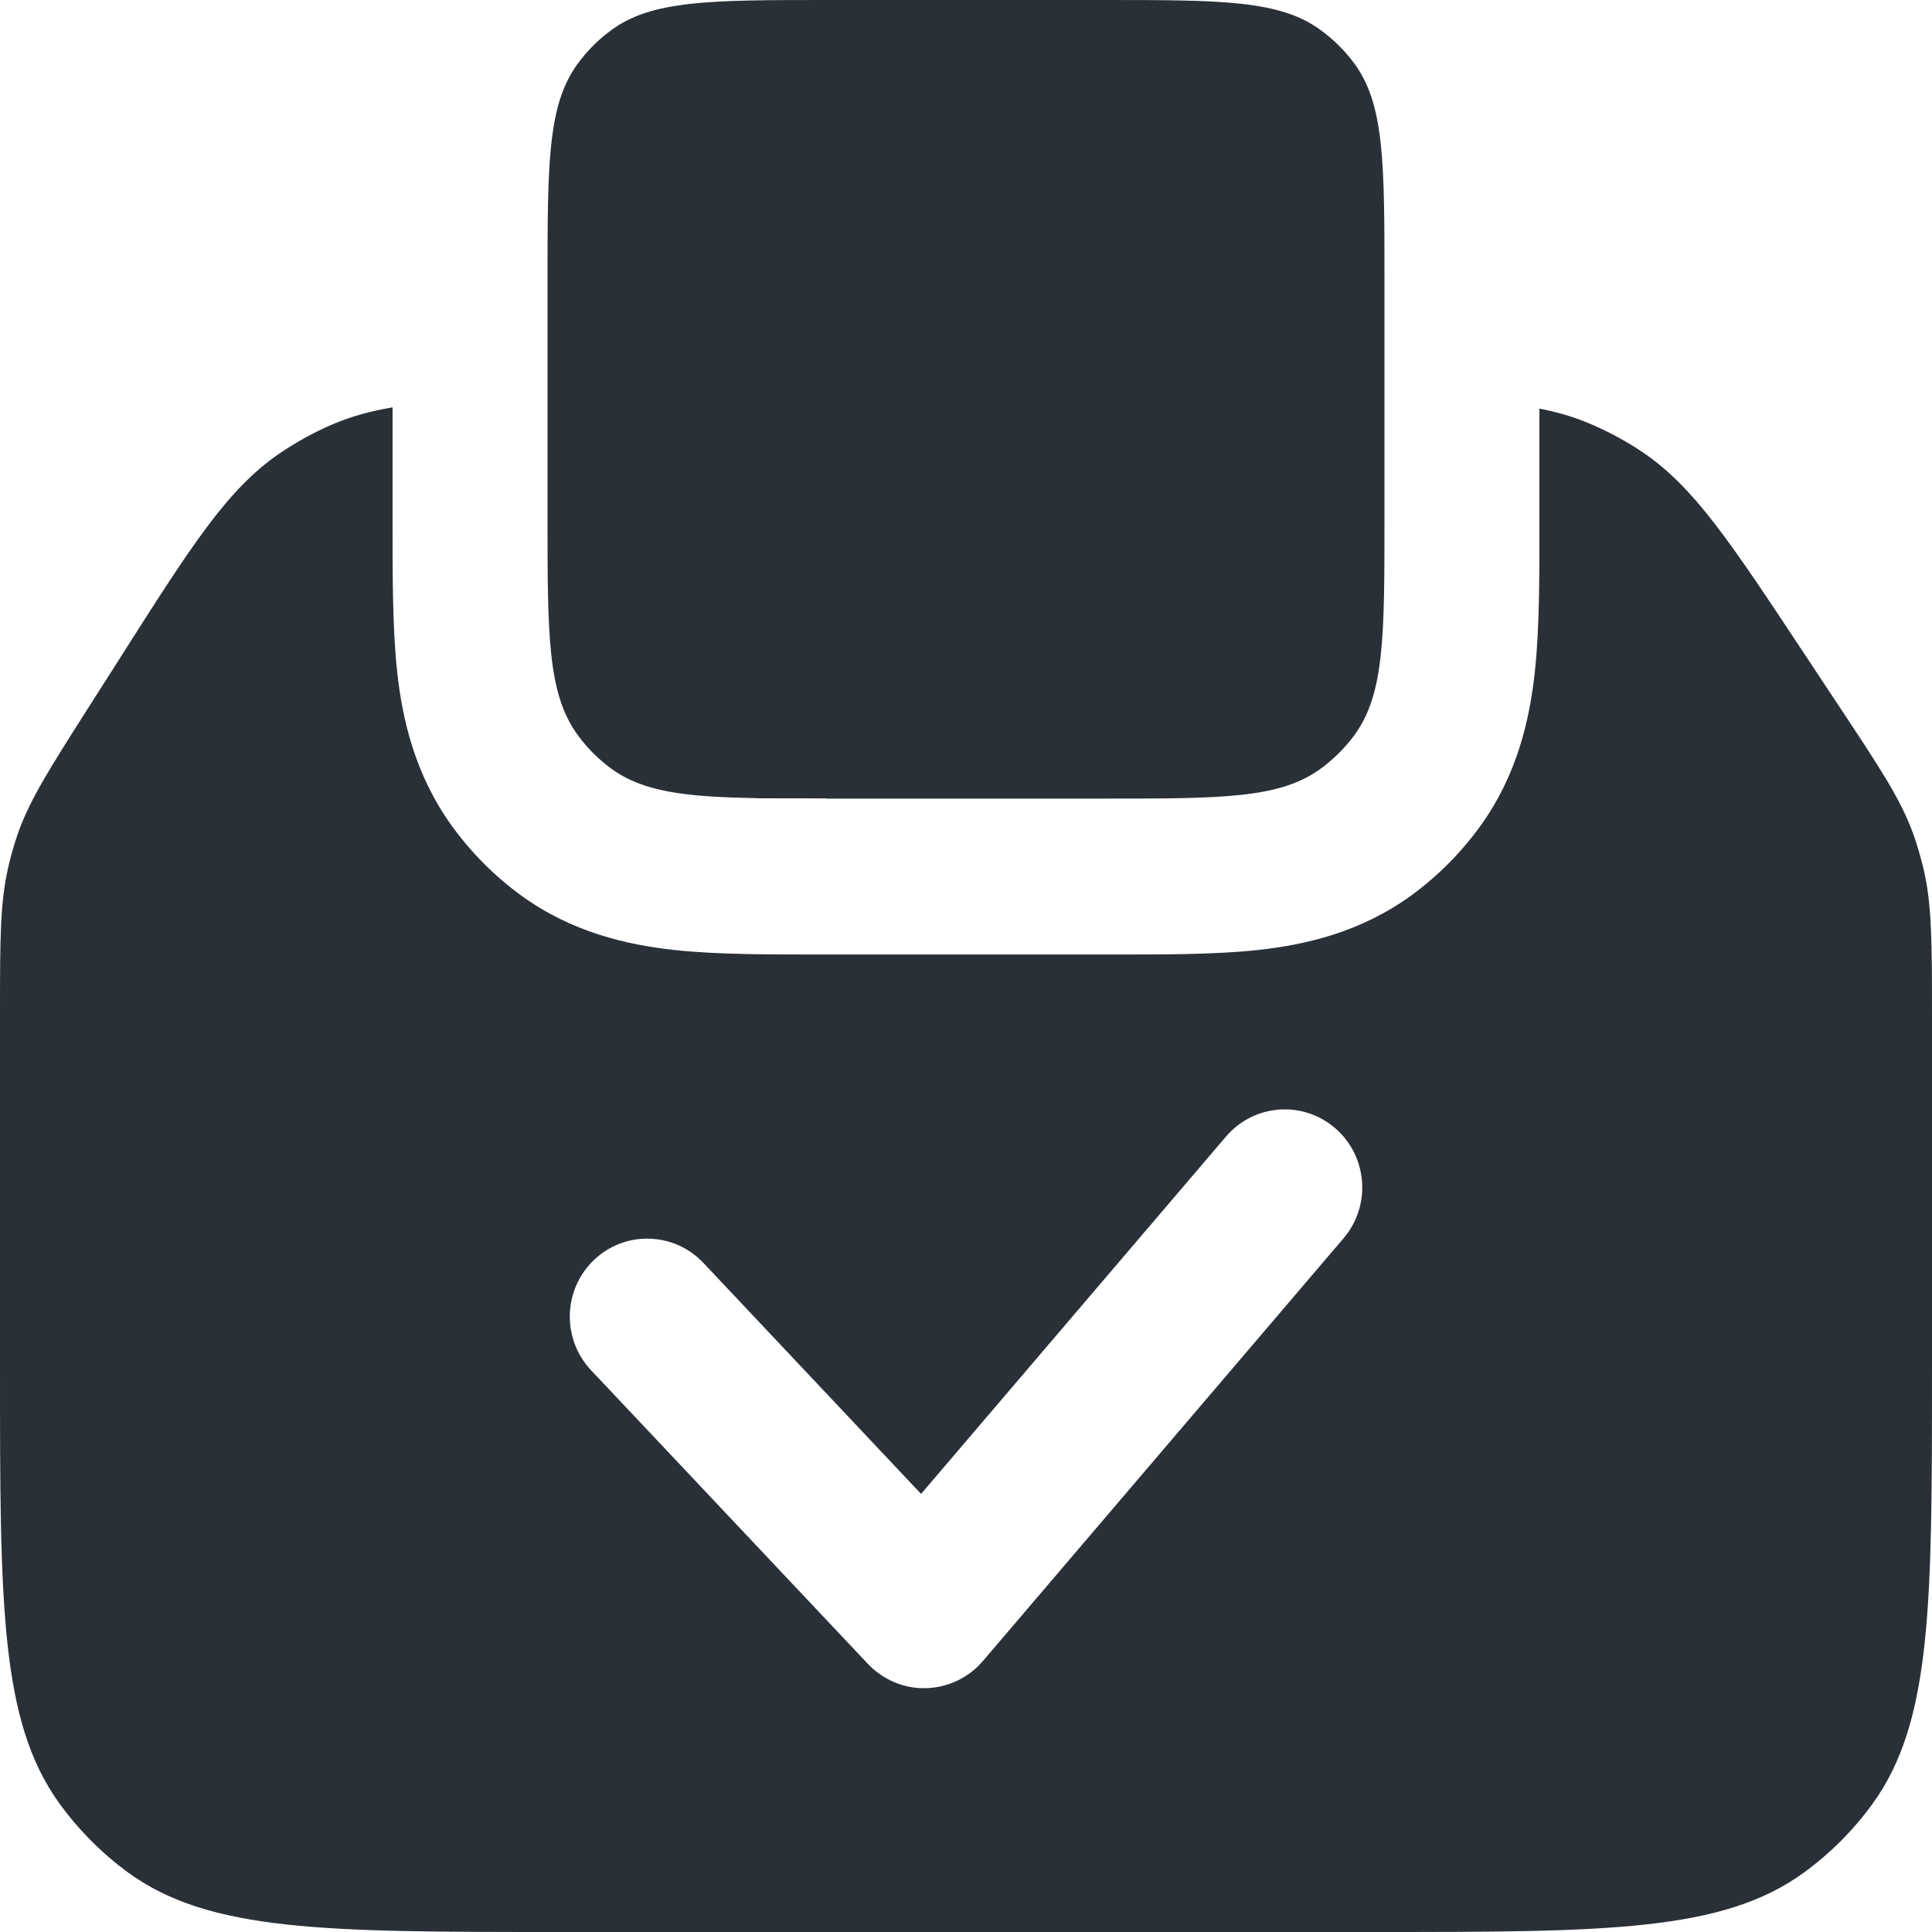
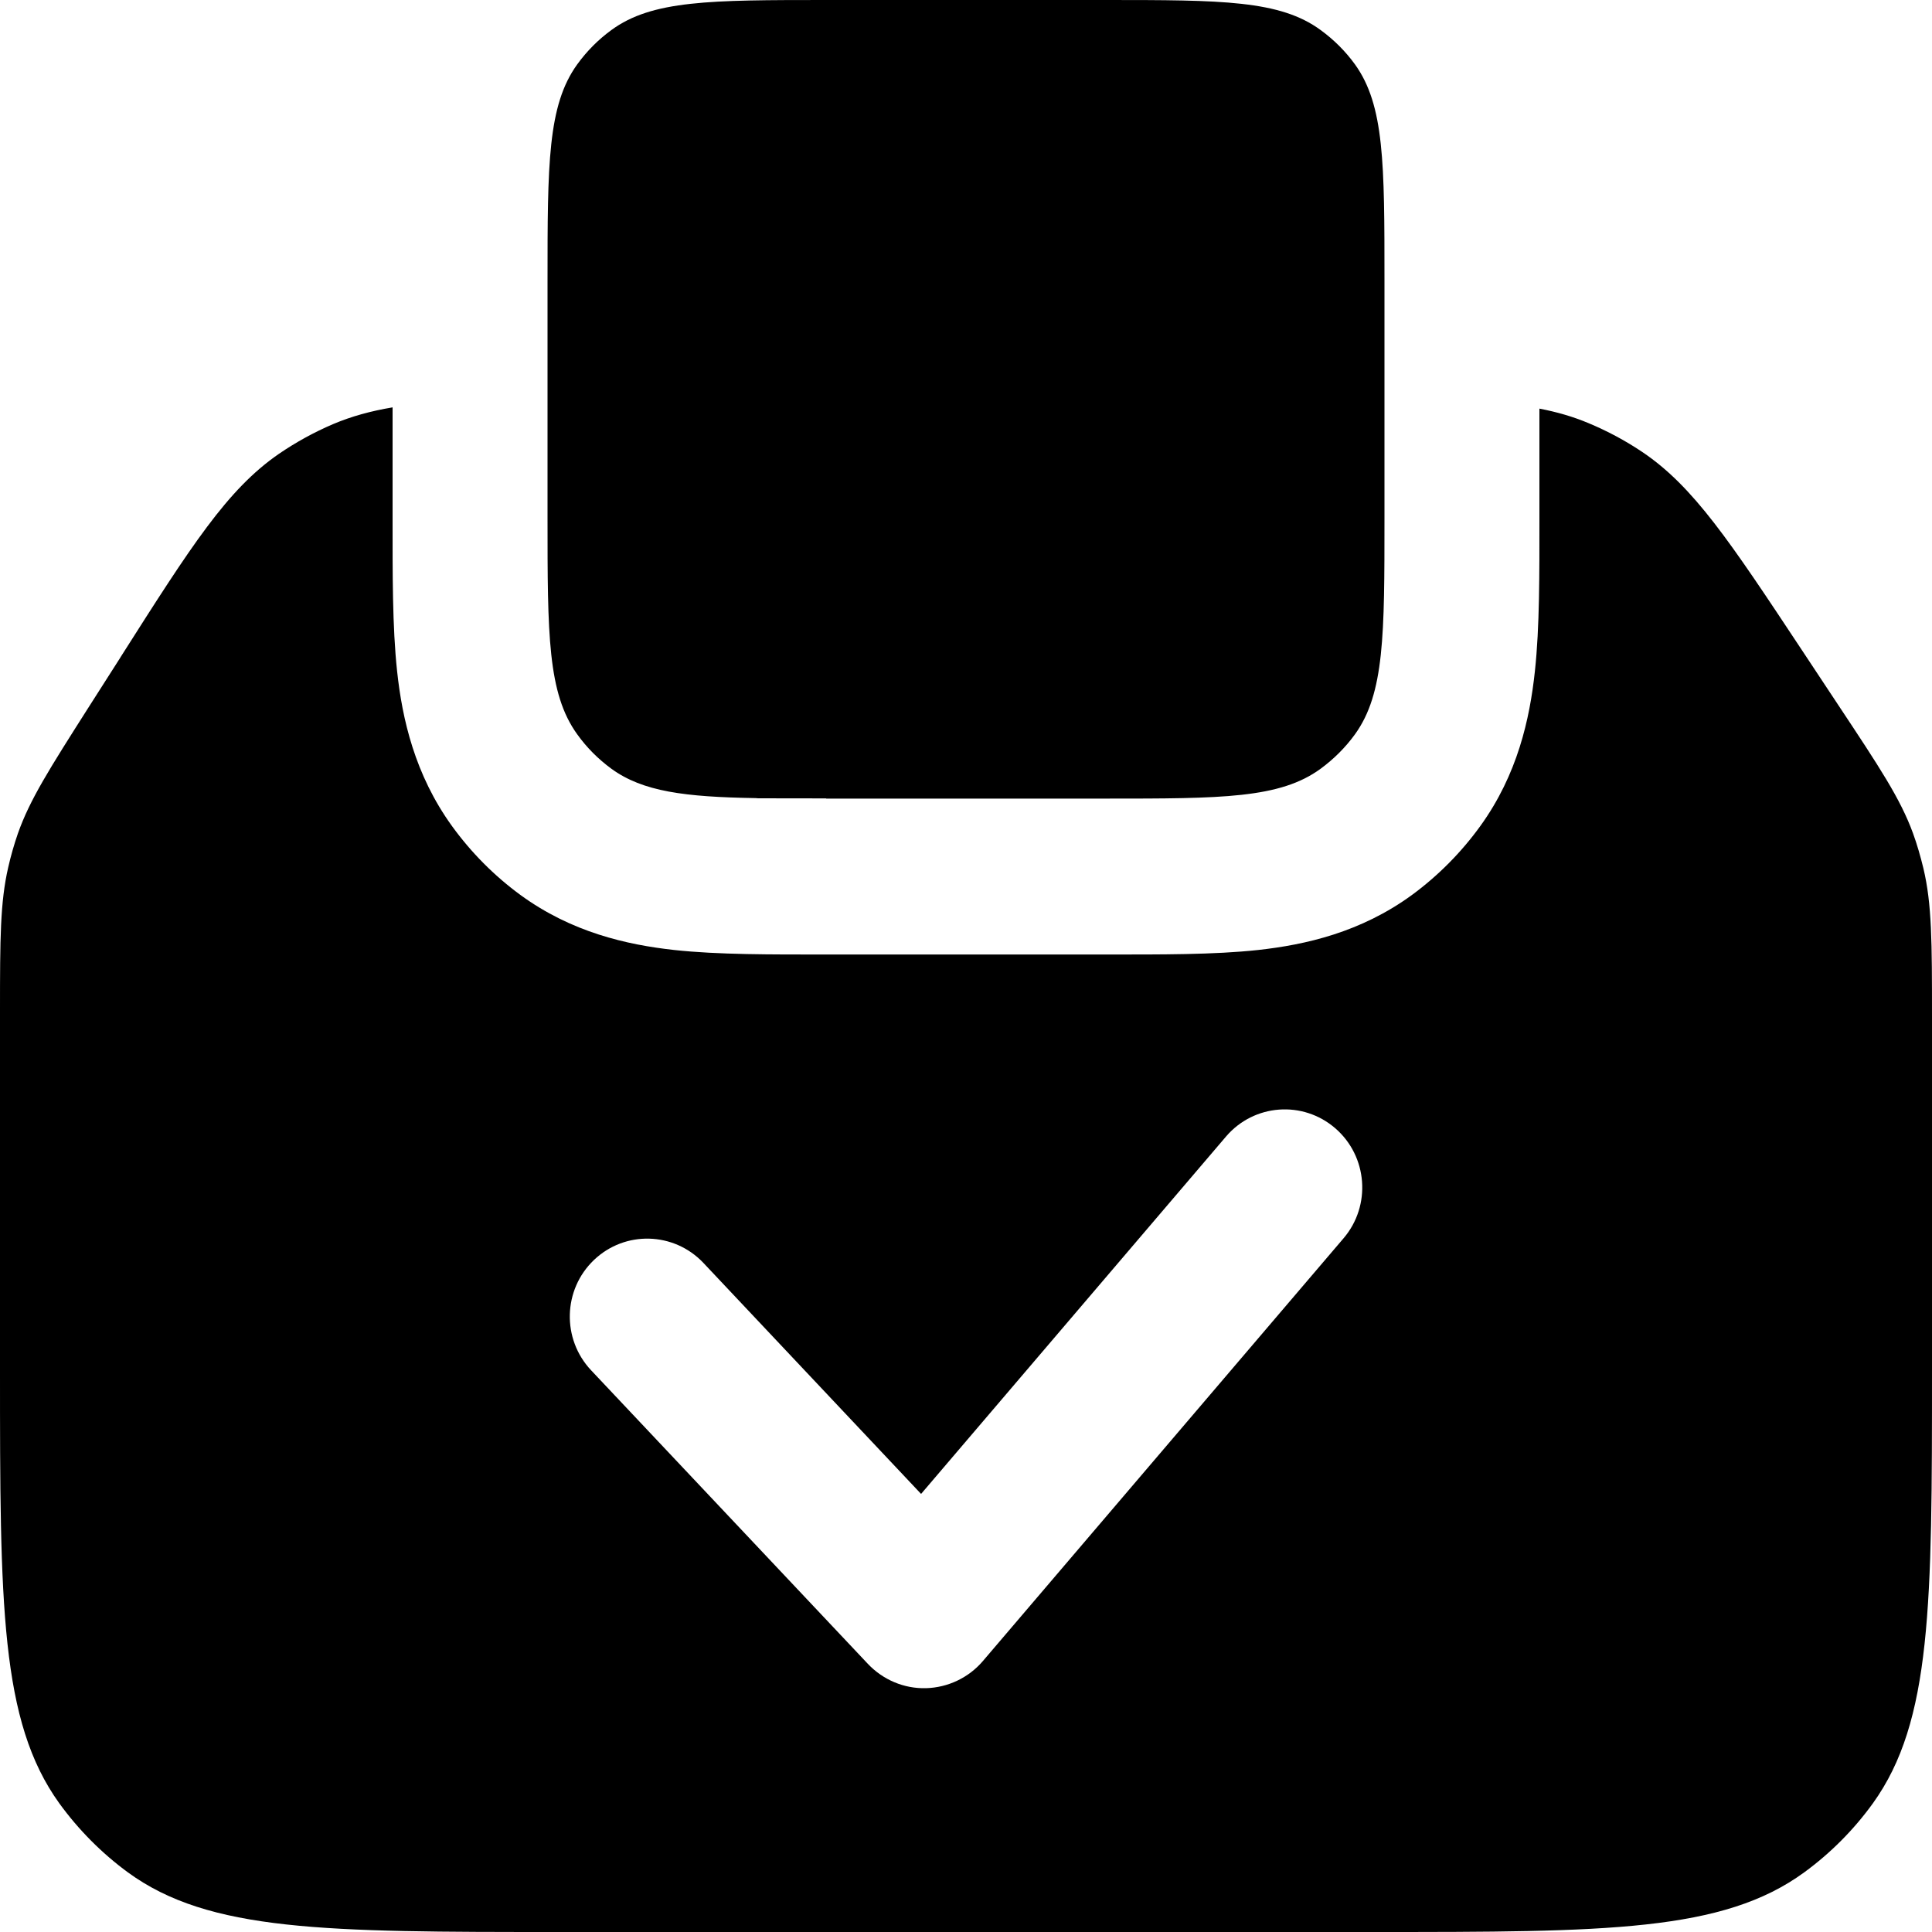
<svg xmlns="http://www.w3.org/2000/svg" width="20" height="20" viewBox="0 0 20 20" fill="none">
-   <path d="M4.064 5.361C4.064 5.93 4.061 6.488 4.111 6.95C4.164 7.443 4.294 8.018 4.678 8.55C4.876 8.824 5.116 9.066 5.388 9.265C5.917 9.651 6.488 9.78 6.977 9.834C7.437 9.884 7.991 9.881 8.556 9.881H11.447C12.012 9.881 12.567 9.884 13.026 9.834C13.515 9.78 14.087 9.651 14.616 9.265C14.887 9.066 15.127 8.824 15.325 8.55C15.709 8.018 15.836 7.443 15.889 6.95C15.939 6.488 15.936 5.93 15.936 5.361V4.23C16.119 4.265 16.287 4.314 16.446 4.381C16.64 4.462 16.827 4.562 17.001 4.679C17.531 5.036 17.905 5.6 18.648 6.722L19.03 7.299C19.457 7.943 19.672 8.267 19.803 8.625C19.846 8.743 19.881 8.866 19.911 8.989C19.999 9.359 20 9.748 20 10.523V14.188C20 16.607 19.999 17.819 19.388 18.668C19.19 18.942 18.95 19.183 18.678 19.382C17.835 19.998 16.63 20 14.226 20H5.774C3.371 20 2.166 19.998 1.323 19.382C1.052 19.183 0.812 18.941 0.614 18.668C0.002 17.819 3.61999e-07 16.608 0 14.188V10.463C0 9.714 0.002 9.339 0.085 8.979C0.112 8.86 0.146 8.741 0.186 8.626C0.309 8.278 0.51 7.962 0.912 7.33L1.242 6.813L1.251 6.798C1.983 5.646 2.352 5.068 2.886 4.699C3.063 4.578 3.252 4.474 3.449 4.39C3.638 4.31 3.838 4.255 4.064 4.217V5.361ZM13.823 11.68C13.487 11.389 12.981 11.427 12.692 11.765L9.535 15.465L7.281 13.073C6.976 12.751 6.47 12.737 6.149 13.043C5.827 13.35 5.814 13.861 6.119 14.185L8.984 17.224C9.14 17.389 9.358 17.482 9.585 17.476C9.811 17.47 10.026 17.369 10.174 17.196L13.909 12.818C14.197 12.48 14.158 11.97 13.823 11.68ZM11.446 0C12.648 3.10989e-07 13.25 0.002 13.671 0.311C13.807 0.41 13.928 0.53 14.027 0.667C14.331 1.09 14.332 1.694 14.332 2.897V5.369C14.332 6.573 14.332 7.178 14.027 7.601C13.928 7.738 13.807 7.858 13.671 7.958C13.25 8.266 12.648 8.267 11.446 8.267H8.554L8.55 8.265L7.848 8.264C7.84 8.263 7.831 8.262 7.823 8.262C7.089 8.25 6.655 8.195 6.329 7.958C6.261 7.908 6.197 7.853 6.138 7.794C6.079 7.734 6.024 7.67 5.975 7.601C5.669 7.177 5.668 6.571 5.668 5.361V2.907C5.668 1.697 5.669 1.091 5.975 0.667C6.074 0.53 6.193 0.41 6.329 0.311C6.75 0.002 7.352 0 8.554 0H11.446Z" fill="#2A3038" />
+   <path d="M4.064 5.361C4.064 5.93 4.061 6.488 4.111 6.95C4.164 7.443 4.294 8.018 4.678 8.55C4.876 8.824 5.116 9.066 5.388 9.265C5.917 9.651 6.488 9.78 6.977 9.834C7.437 9.884 7.991 9.881 8.556 9.881H11.447C12.012 9.881 12.567 9.884 13.026 9.834C13.515 9.78 14.087 9.651 14.616 9.265C14.887 9.066 15.127 8.824 15.325 8.55C15.709 8.018 15.836 7.443 15.889 6.95C15.939 6.488 15.936 5.93 15.936 5.361V4.23C16.119 4.265 16.287 4.314 16.446 4.381C16.64 4.462 16.827 4.562 17.001 4.679C17.531 5.036 17.905 5.6 18.648 6.722L19.03 7.299C19.457 7.943 19.672 8.267 19.803 8.625C19.846 8.743 19.881 8.866 19.911 8.989C19.999 9.359 20 9.748 20 10.523V14.188C20 16.607 19.999 17.819 19.388 18.668C19.19 18.942 18.95 19.183 18.678 19.382C17.835 19.998 16.63 20 14.226 20H5.774C3.371 20 2.166 19.998 1.323 19.382C1.052 19.183 0.812 18.941 0.614 18.668C0.002 17.819 3.61999e-07 16.608 0 14.188V10.463C0 9.714 0.002 9.339 0.085 8.979C0.112 8.86 0.146 8.741 0.186 8.626C0.309 8.278 0.51 7.962 0.912 7.33L1.242 6.813L1.251 6.798C1.983 5.646 2.352 5.068 2.886 4.699C3.063 4.578 3.252 4.474 3.449 4.39C3.638 4.31 3.838 4.255 4.064 4.217V5.361ZM13.823 11.68C13.487 11.389 12.981 11.427 12.692 11.765L9.535 15.465L7.281 13.073C6.976 12.751 6.47 12.737 6.149 13.043C5.827 13.35 5.814 13.861 6.119 14.185L8.984 17.224C9.14 17.389 9.358 17.482 9.585 17.476C9.811 17.47 10.026 17.369 10.174 17.196L13.909 12.818C14.197 12.48 14.158 11.97 13.823 11.68ZM11.446 0C12.648 3.10989e-07 13.25 0.002 13.671 0.311C13.807 0.41 13.928 0.53 14.027 0.667C14.331 1.09 14.332 1.694 14.332 2.897V5.369C14.332 6.573 14.332 7.178 14.027 7.601C13.928 7.738 13.807 7.858 13.671 7.958C13.25 8.266 12.648 8.267 11.446 8.267H8.554L8.55 8.265L7.848 8.264C7.84 8.263 7.831 8.262 7.823 8.262C7.089 8.25 6.655 8.195 6.329 7.958C6.261 7.908 6.197 7.853 6.138 7.794C6.079 7.734 6.024 7.67 5.975 7.601C5.669 7.177 5.668 6.571 5.668 5.361V2.907C5.668 1.697 5.669 1.091 5.975 0.667C6.074 0.53 6.193 0.41 6.329 0.311C6.75 0.002 7.352 0 8.554 0H11.446Z" fill="currentColor" />
</svg>
